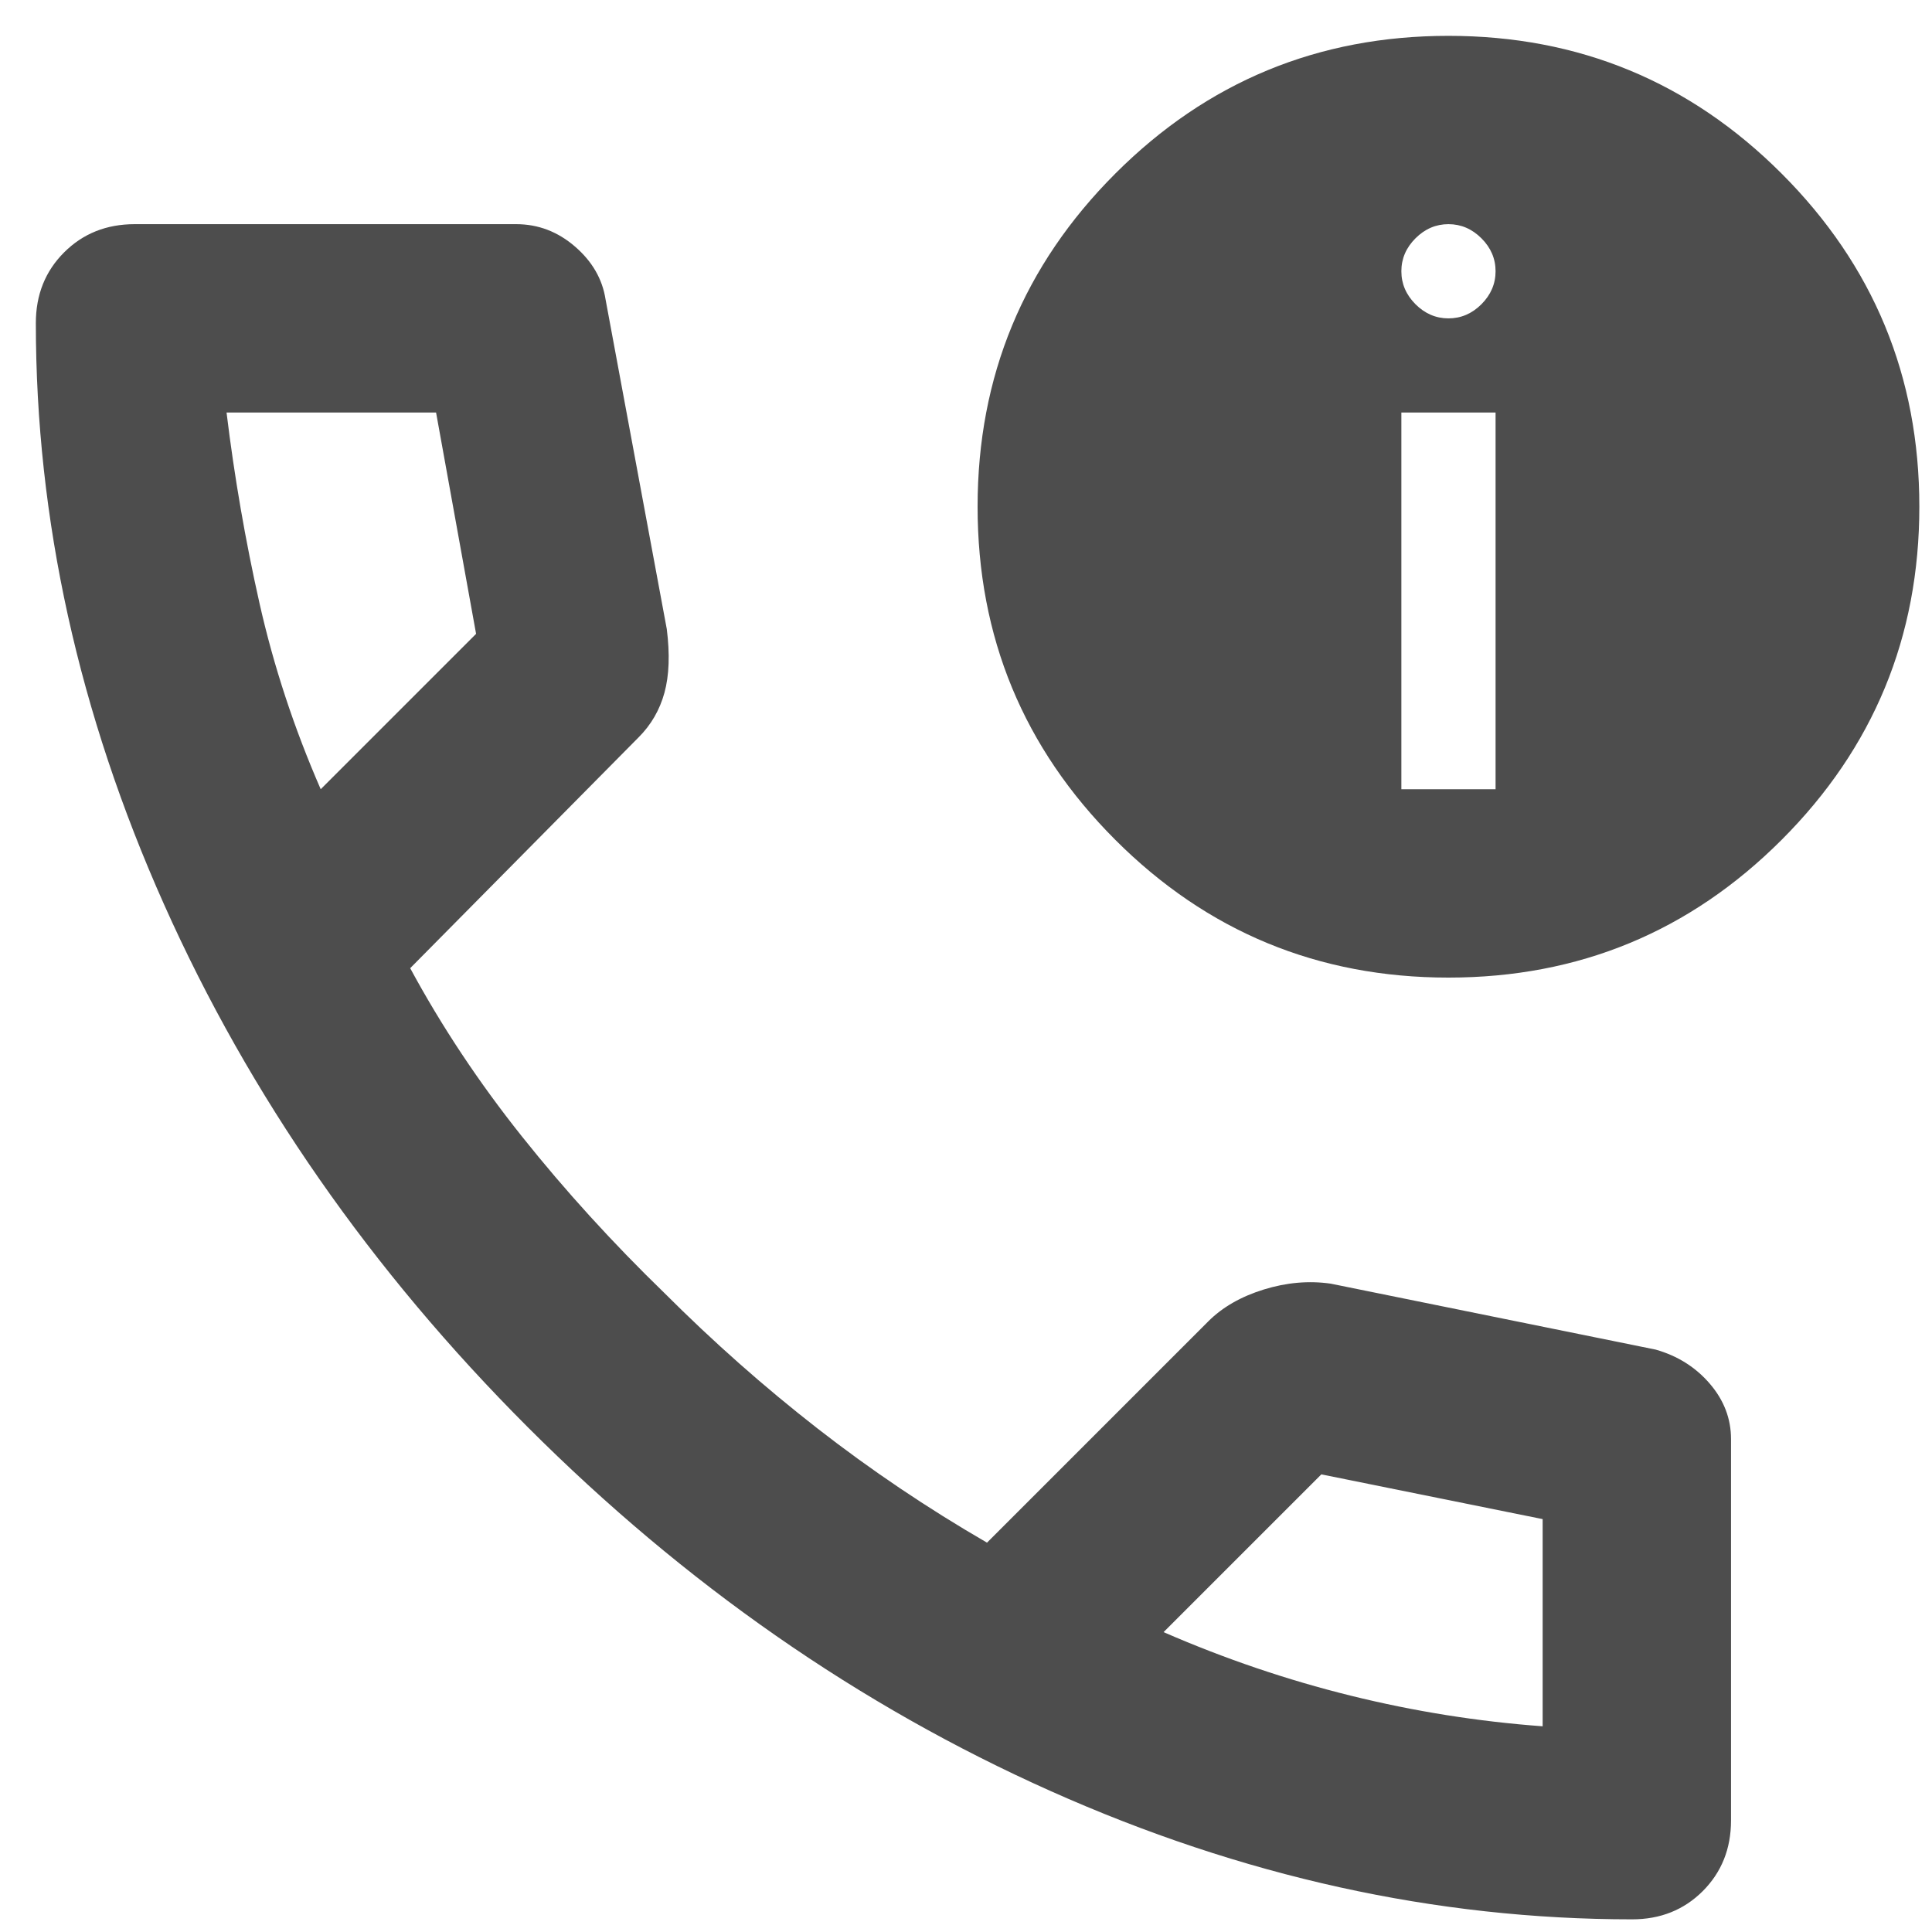
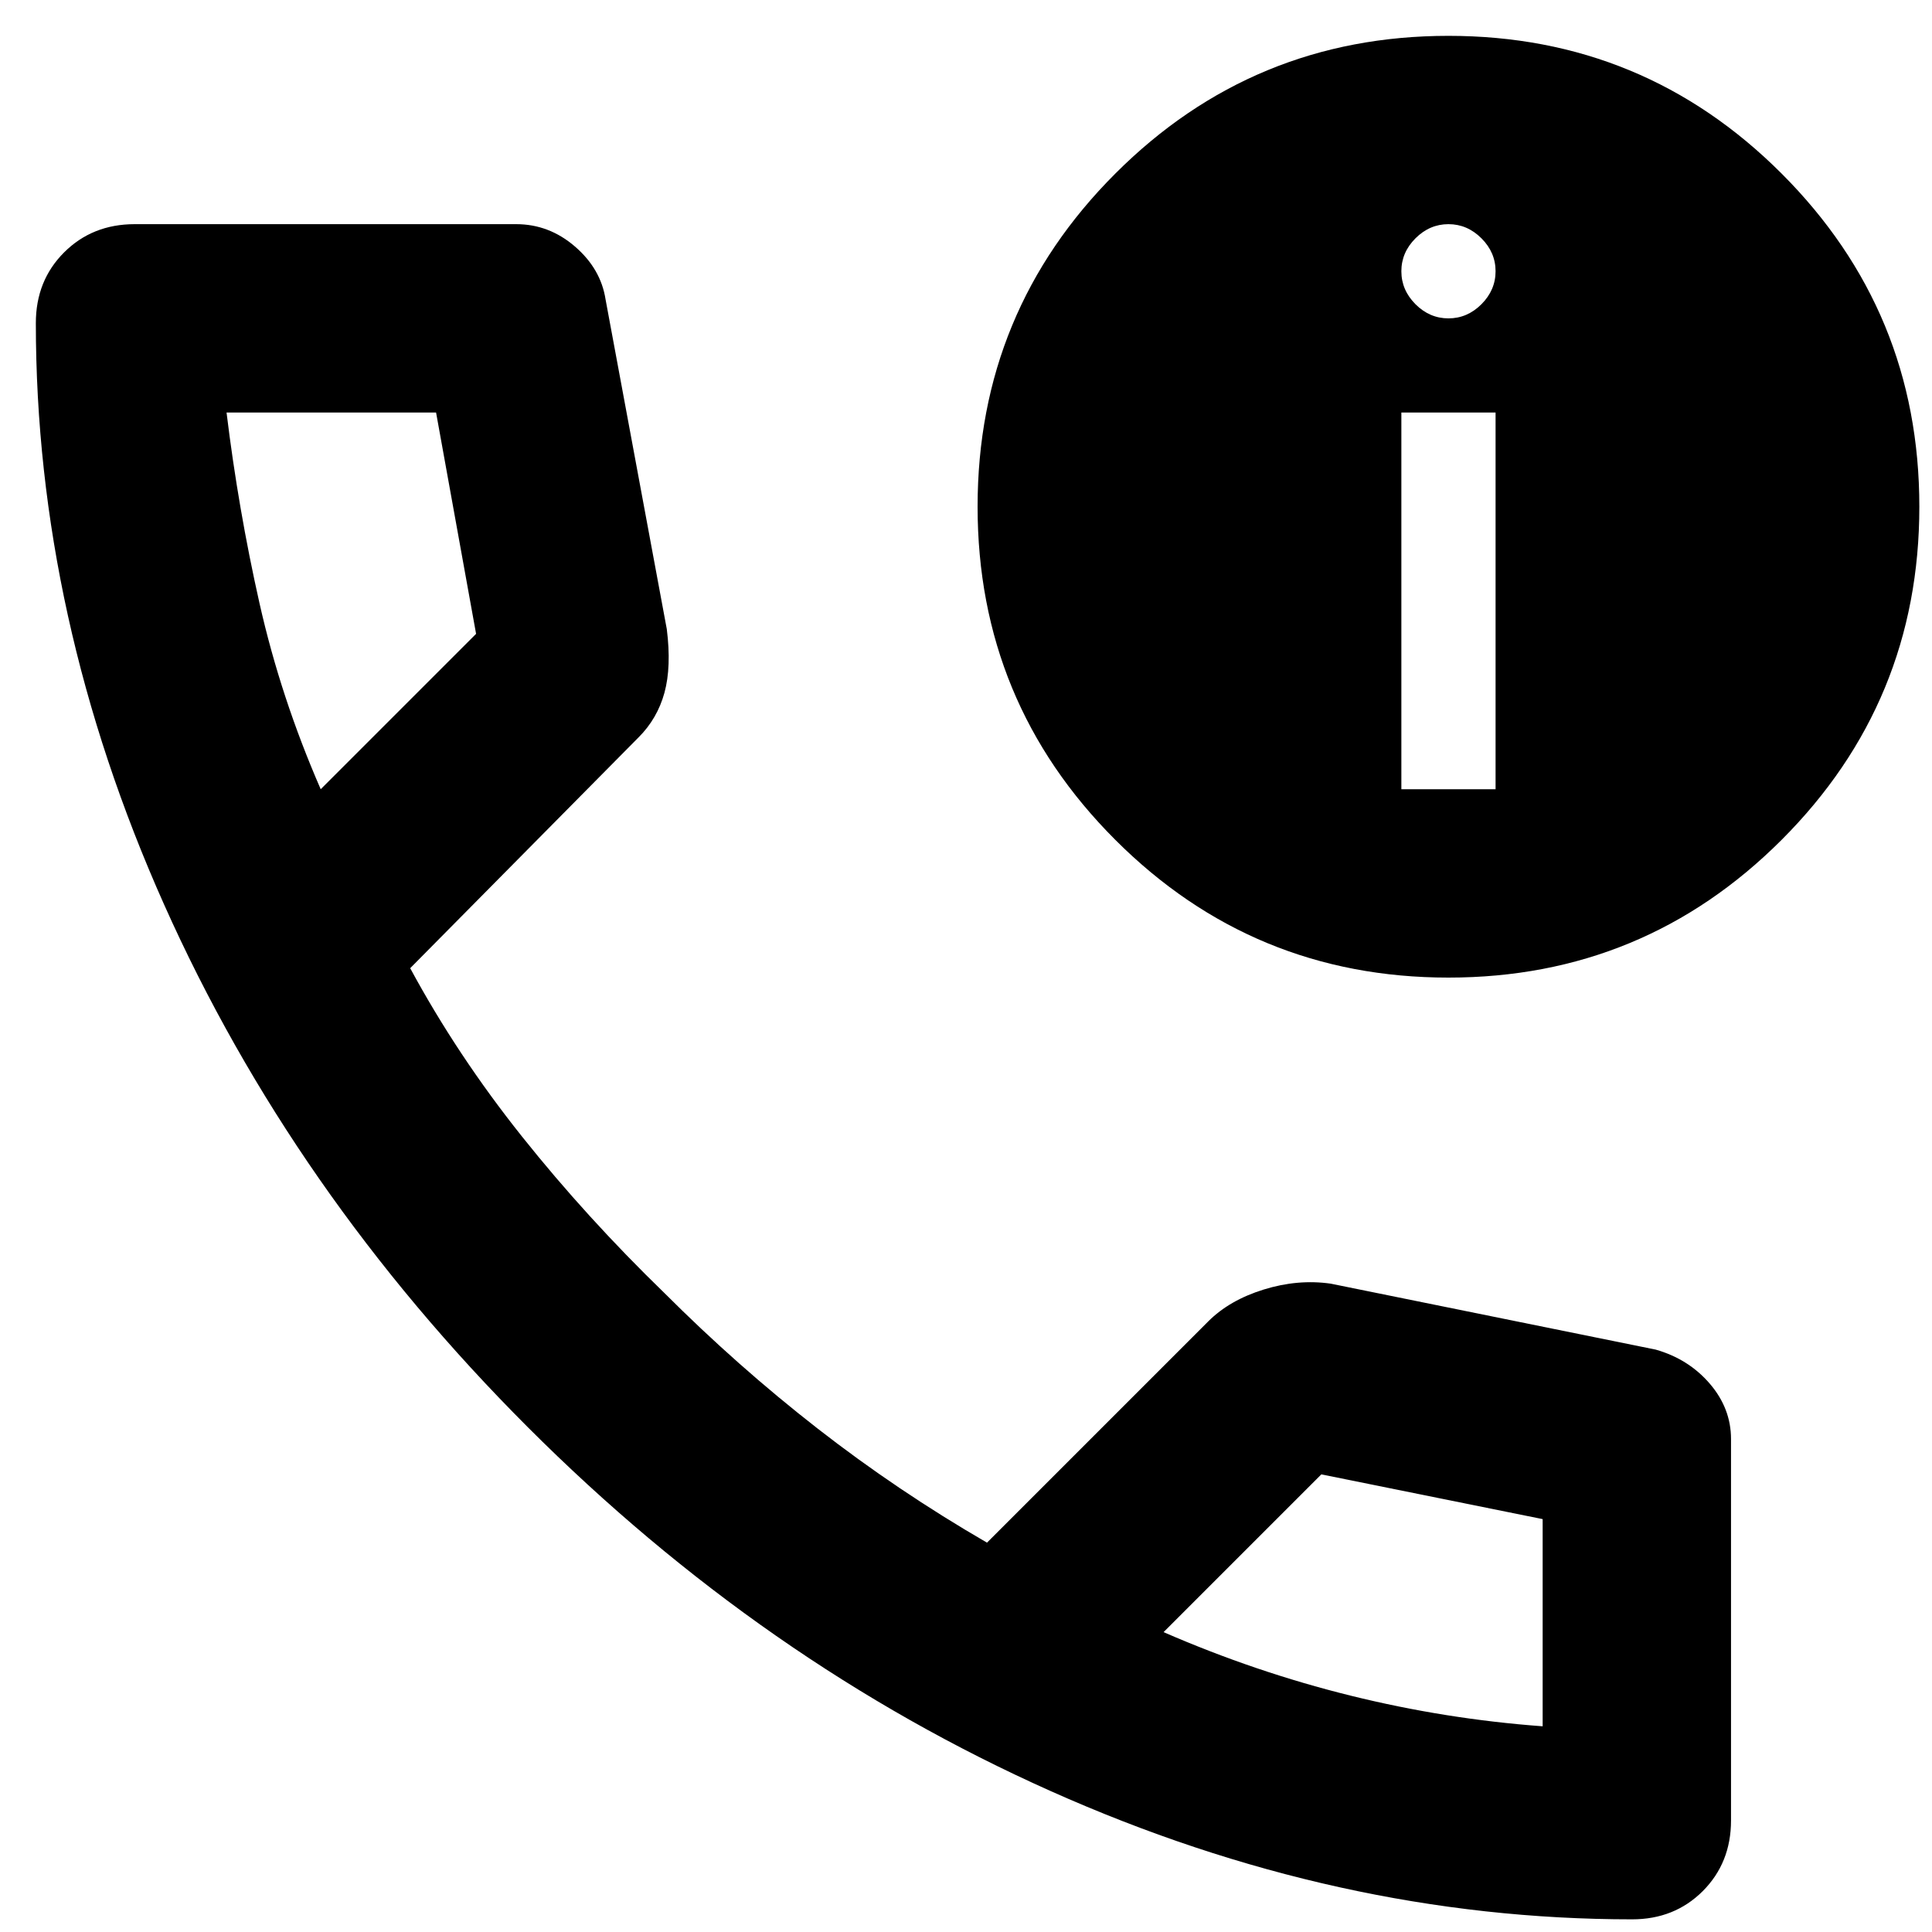
- <svg xmlns="http://www.w3.org/2000/svg" width="38" height="38" viewBox="0 0 38 38" fill="none">
-   <path d="M32.102 37.751C28.243 37.751 24.43 36.91 20.663 35.227C16.897 33.545 13.47 31.16 10.383 28.073C7.296 24.985 4.911 21.559 3.228 17.792C1.546 14.026 0.705 10.213 0.705 6.354C0.705 5.798 0.89 5.335 1.26 4.965C1.631 4.594 2.094 4.409 2.65 4.409H10.152C10.584 4.409 10.97 4.556 11.309 4.849C11.649 5.142 11.849 5.49 11.911 5.891L13.115 12.374C13.177 12.868 13.162 13.285 13.069 13.625C12.976 13.964 12.806 14.258 12.559 14.504L8.068 19.043C8.685 20.185 9.418 21.289 10.267 22.354C11.116 23.419 12.05 24.445 13.069 25.433C14.026 26.39 15.029 27.278 16.079 28.096C17.129 28.914 18.24 29.663 19.413 30.342L23.766 25.989C24.044 25.711 24.407 25.503 24.854 25.364C25.302 25.225 25.742 25.186 26.174 25.248L32.565 26.545C32.997 26.668 33.352 26.892 33.63 27.216C33.908 27.54 34.047 27.903 34.047 28.304V35.806C34.047 36.362 33.861 36.825 33.491 37.196C33.12 37.566 32.657 37.751 32.102 37.751ZM6.308 15.523L9.364 12.467L8.577 8.114H4.456C4.61 9.38 4.826 10.63 5.104 11.865C5.382 13.1 5.783 14.319 6.308 15.523ZM22.886 32.102C24.09 32.626 25.317 33.043 26.568 33.352C27.818 33.661 29.076 33.861 30.342 33.954V29.879L25.989 28.999L22.886 32.102ZM28.489 19.228C25.927 19.228 23.743 18.325 21.937 16.519C20.131 14.713 19.228 12.529 19.228 9.966C19.228 7.404 20.131 5.22 21.937 3.414C23.743 1.608 25.927 0.705 28.489 0.705C31.052 0.705 33.236 1.608 35.042 3.414C36.848 5.22 37.751 7.404 37.751 9.966C37.751 12.529 36.848 14.713 35.042 16.519C33.236 18.325 31.052 19.228 28.489 19.228ZM27.563 15.523H29.416V8.114H27.563V15.523ZM28.489 6.262C28.736 6.262 28.953 6.169 29.138 5.984C29.323 5.798 29.416 5.582 29.416 5.335C29.416 5.088 29.323 4.872 29.138 4.687C28.953 4.502 28.736 4.409 28.489 4.409C28.243 4.409 28.026 4.502 27.841 4.687C27.656 4.872 27.563 5.088 27.563 5.335C27.563 5.582 27.656 5.798 27.841 5.984C28.026 6.169 28.243 6.262 28.489 6.262Z" fill="#4D4D4D" />
+ <svg xmlns="http://www.w3.org/2000/svg" width="38" height="38" viewBox="0 0 38 38">
+   <path d="M32.102 37.751C28.243 37.751 24.43 36.91 20.663 35.227C16.897 33.545 13.47 31.16 10.383 28.073C7.296 24.985 4.911 21.559 3.228 17.792C1.546 14.026 0.705 10.213 0.705 6.354C0.705 5.798 0.89 5.335 1.26 4.965C1.631 4.594 2.094 4.409 2.65 4.409H10.152C10.584 4.409 10.97 4.556 11.309 4.849C11.649 5.142 11.849 5.49 11.911 5.891L13.115 12.374C13.177 12.868 13.162 13.285 13.069 13.625C12.976 13.964 12.806 14.258 12.559 14.504L8.068 19.043C8.685 20.185 9.418 21.289 10.267 22.354C11.116 23.419 12.05 24.445 13.069 25.433C14.026 26.39 15.029 27.278 16.079 28.096C17.129 28.914 18.24 29.663 19.413 30.342L23.766 25.989C24.044 25.711 24.407 25.503 24.854 25.364C25.302 25.225 25.742 25.186 26.174 25.248L32.565 26.545C32.997 26.668 33.352 26.892 33.63 27.216C33.908 27.54 34.047 27.903 34.047 28.304V35.806C34.047 36.362 33.861 36.825 33.491 37.196C33.12 37.566 32.657 37.751 32.102 37.751ZM6.308 15.523L9.364 12.467L8.577 8.114H4.456C4.61 9.38 4.826 10.63 5.104 11.865C5.382 13.1 5.783 14.319 6.308 15.523ZM22.886 32.102C24.09 32.626 25.317 33.043 26.568 33.352C27.818 33.661 29.076 33.861 30.342 33.954V29.879L25.989 28.999L22.886 32.102ZM28.489 19.228C25.927 19.228 23.743 18.325 21.937 16.519C20.131 14.713 19.228 12.529 19.228 9.966C19.228 7.404 20.131 5.22 21.937 3.414C23.743 1.608 25.927 0.705 28.489 0.705C31.052 0.705 33.236 1.608 35.042 3.414C36.848 5.22 37.751 7.404 37.751 9.966C37.751 12.529 36.848 14.713 35.042 16.519C33.236 18.325 31.052 19.228 28.489 19.228ZM27.563 15.523H29.416V8.114H27.563V15.523ZM28.489 6.262C28.736 6.262 28.953 6.169 29.138 5.984C29.323 5.798 29.416 5.582 29.416 5.335C29.416 5.088 29.323 4.872 29.138 4.687C28.953 4.502 28.736 4.409 28.489 4.409C28.243 4.409 28.026 4.502 27.841 4.687C27.656 4.872 27.563 5.088 27.563 5.335C27.563 5.582 27.656 5.798 27.841 5.984C28.026 6.169 28.243 6.262 28.489 6.262Z" />
</svg>
